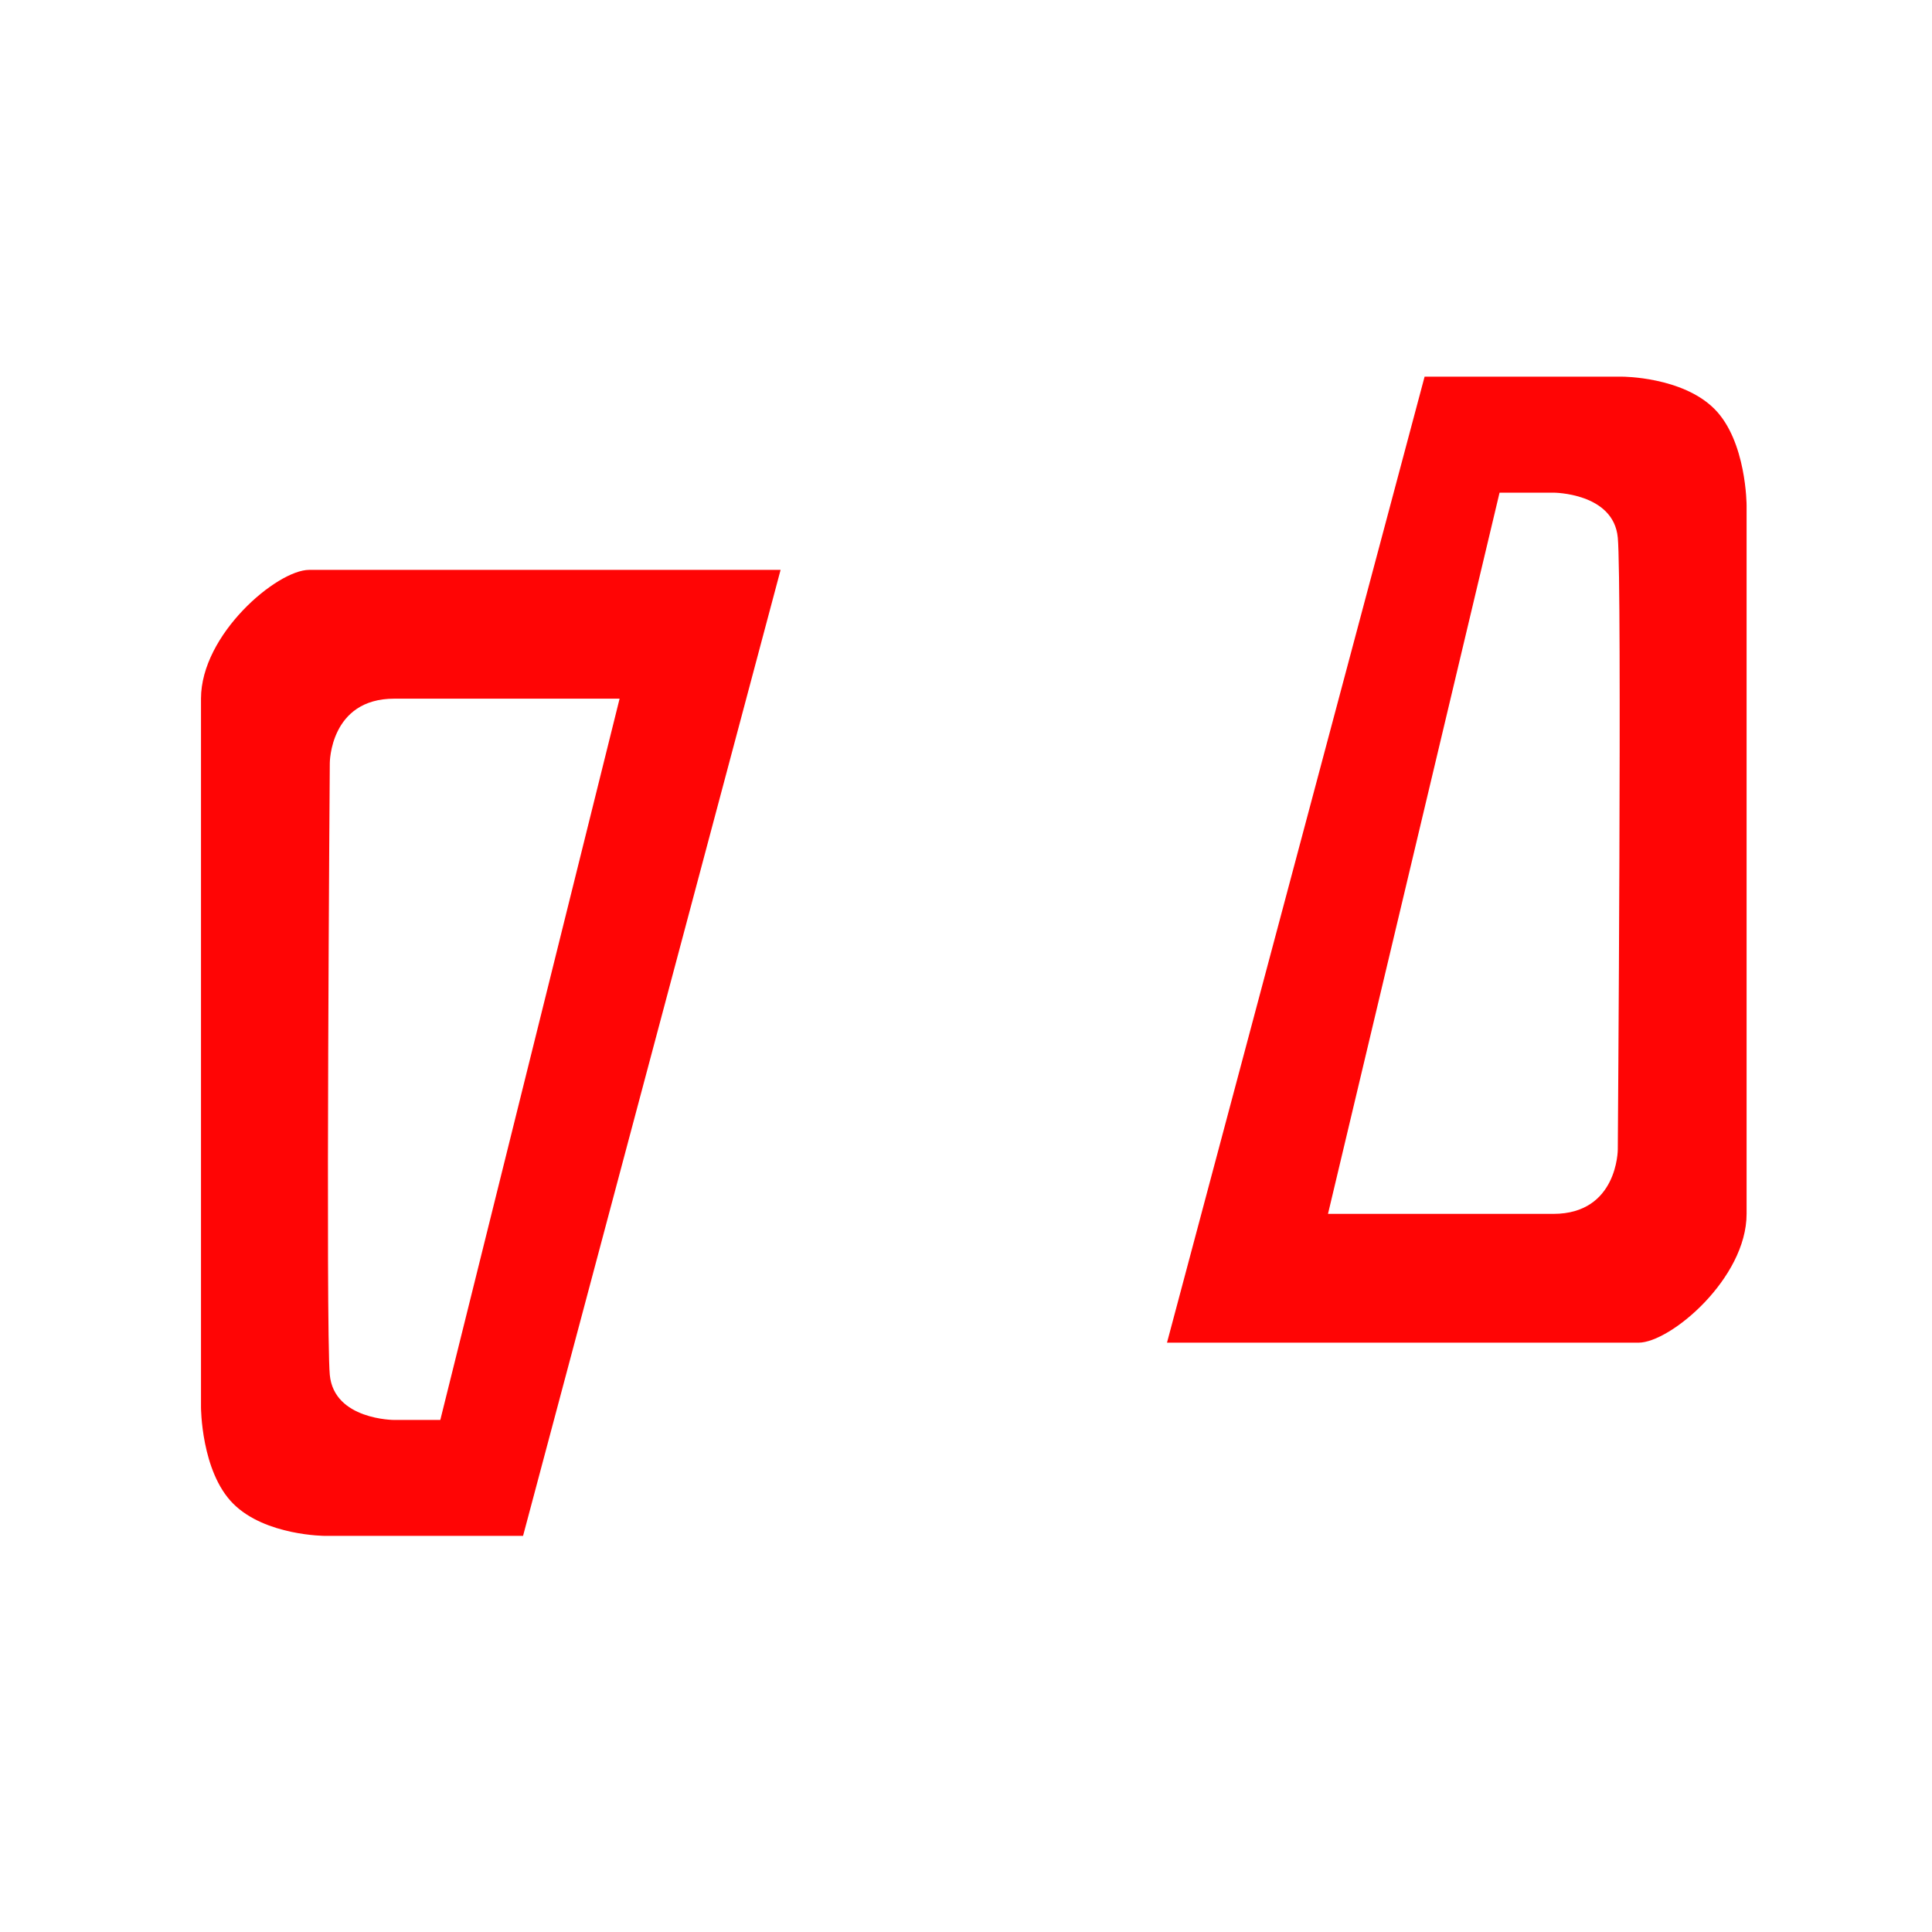
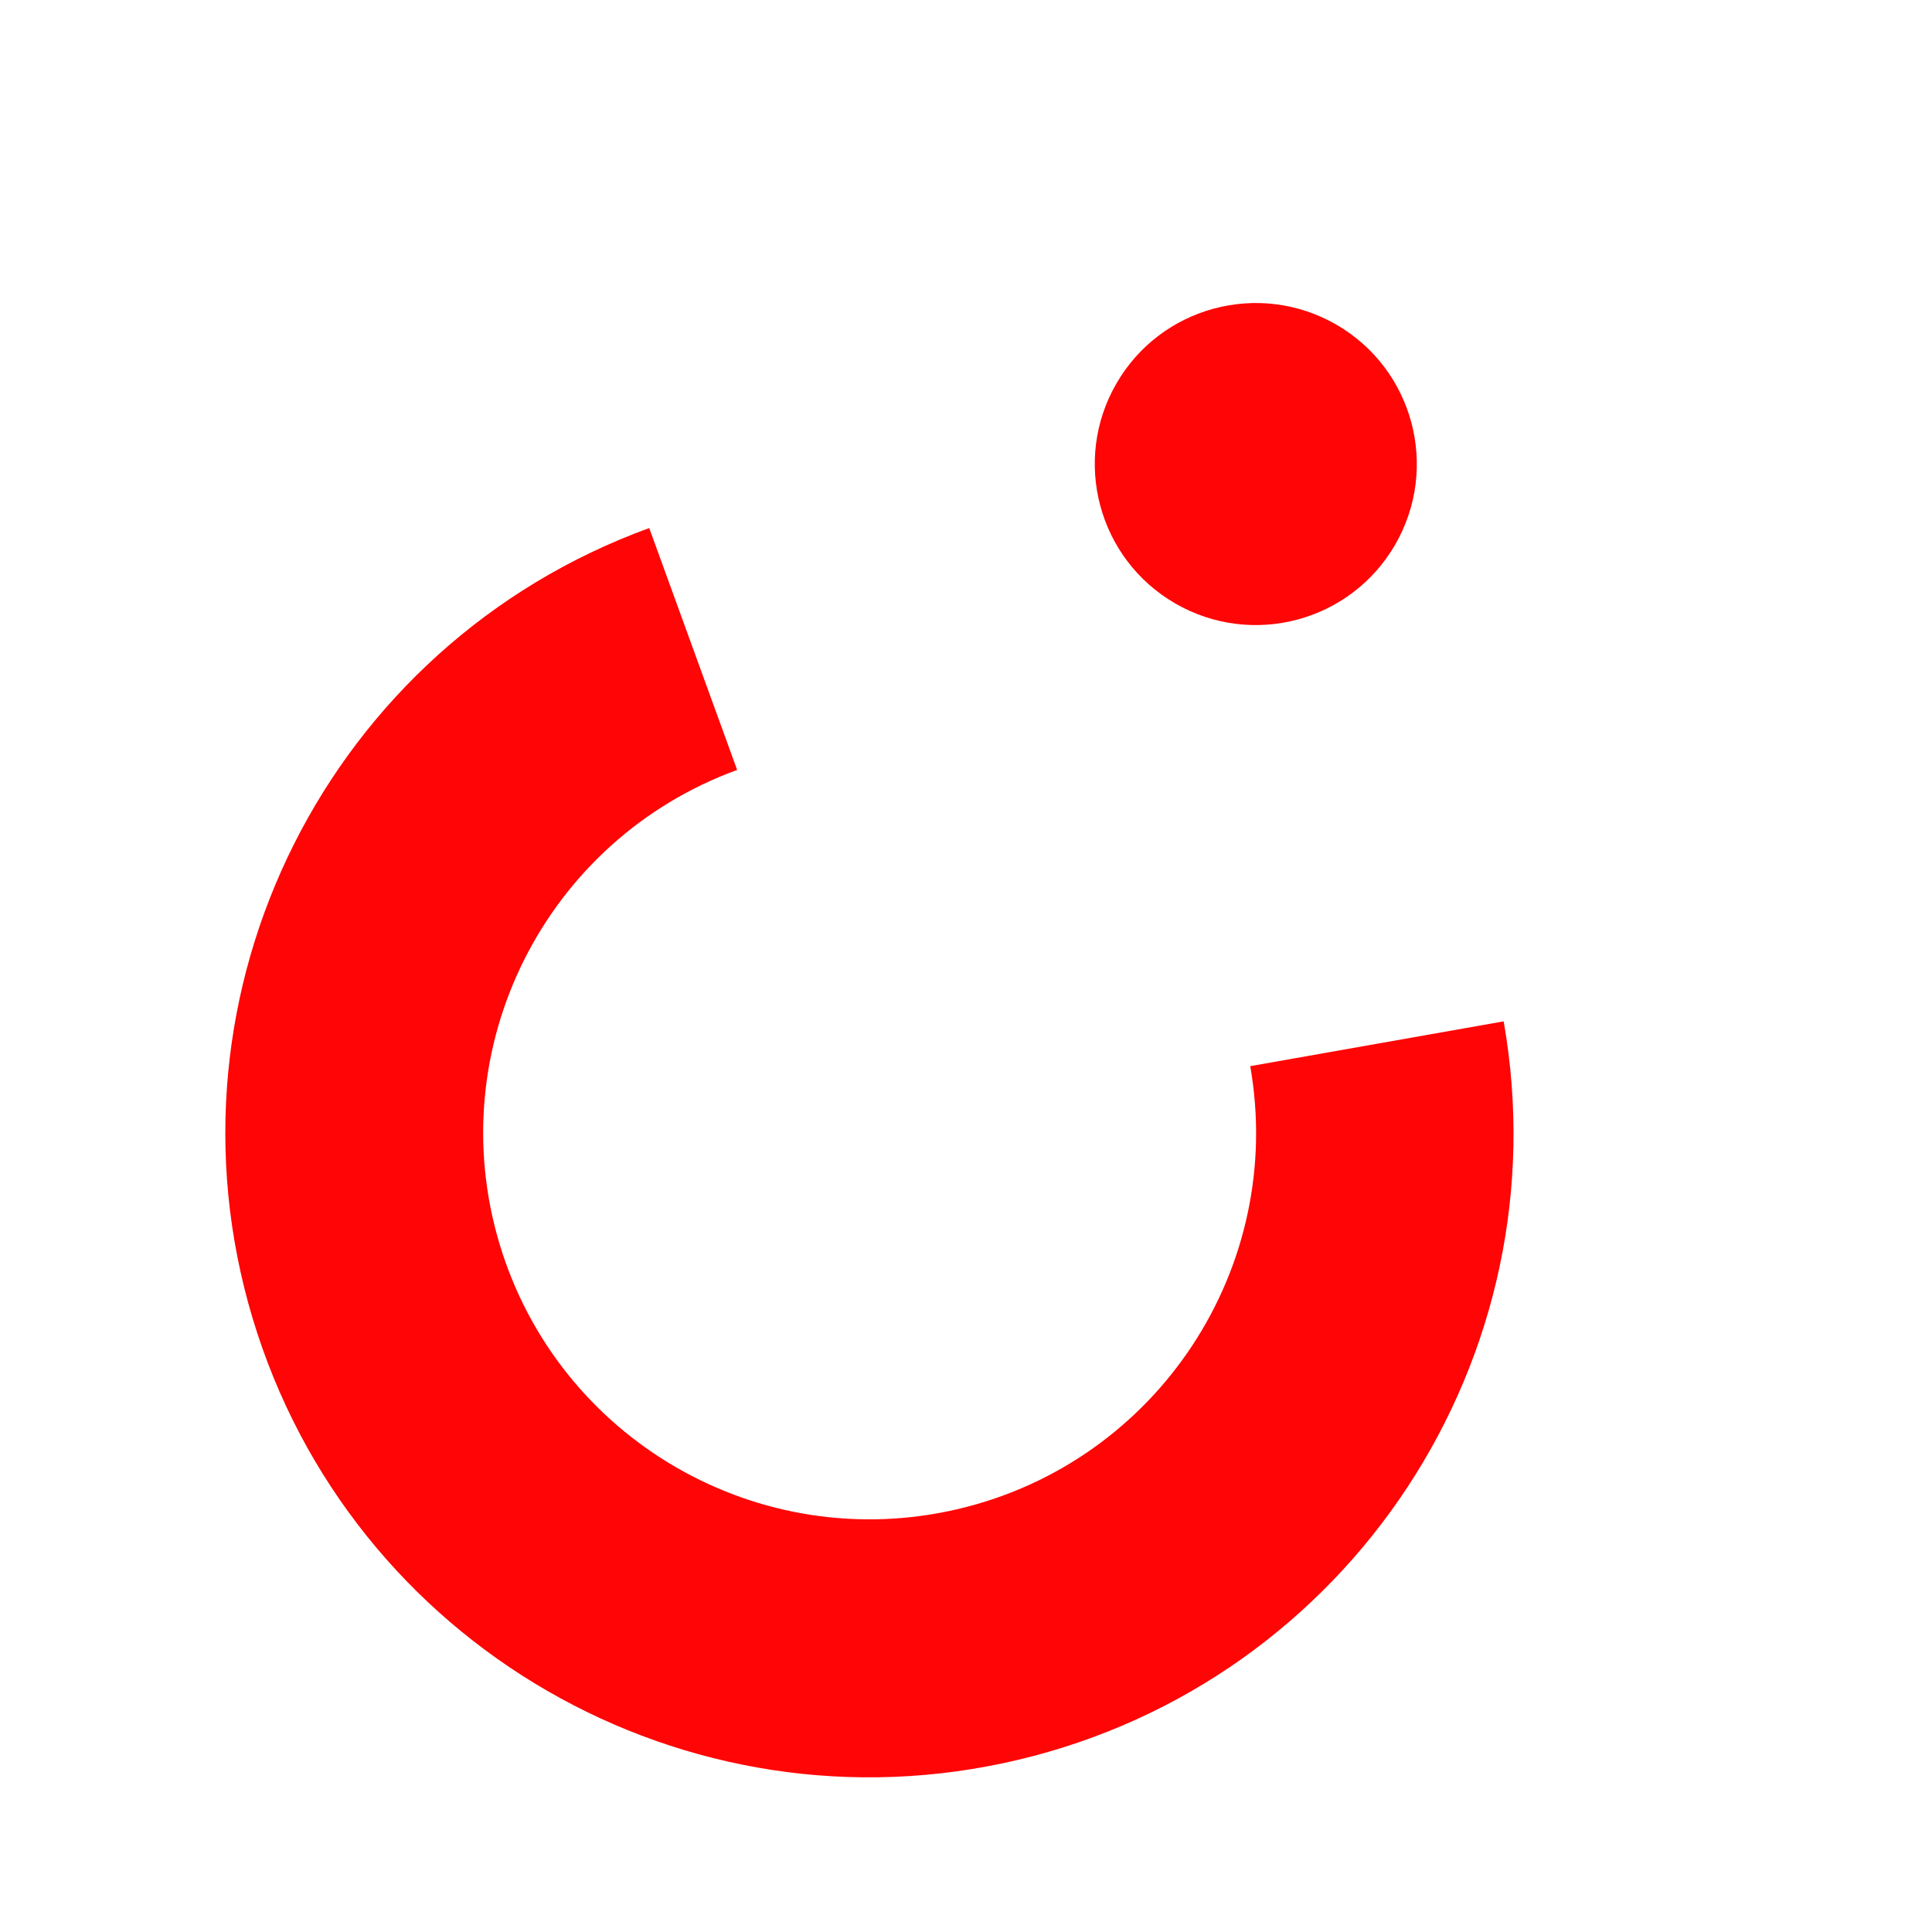
<svg xmlns="http://www.w3.org/2000/svg" width="30" height="30" viewBox="0 0 30 30" fill="none">
-   <path fill-rule="evenodd" clip-rule="evenodd" d="M27.121 18.849C27.121 19.849 25.939 20.849 25.442 20.849L18.121 20.849L22.121 5.849L25.193 5.849C25.193 5.849 26.121 5.849 26.621 6.349C27.121 6.849 27.121 7.849 27.121 7.849L27.121 18.849ZM20.621 18.849C20.621 18.849 23.121 18.849 24.121 18.849C25.121 18.849 25.121 17.849 25.121 17.849C25.121 17.849 25.187 9.048 25.121 8.349C25.056 7.65 24.121 7.65 24.121 7.65L23.285 7.65L20.621 18.849Z" fill="#FF0505" />
-   <path fill-rule="evenodd" clip-rule="evenodd" d="M3.121 10.849C3.121 9.849 4.304 8.849 4.801 8.849L12.121 8.849L8.122 23.849L5.05 23.849C5.05 23.849 4.121 23.849 3.621 23.349C3.121 22.849 3.121 21.849 3.121 21.849L3.121 10.849ZM9.621 10.849C9.621 10.849 7.121 10.849 6.121 10.849C5.121 10.849 5.121 11.849 5.121 11.849C5.121 11.849 5.056 20.65 5.121 21.349C5.187 22.049 6.121 22.049 6.121 22.049L6.837 22.049L9.621 10.849Z" fill="#FF0505" />
+   <g transform="rotate(300 15 15)">
+     <path d="M18.43 7.34 A10 10 0 1 0 18.43 22.66 L15.86 19.60 A6 6 0 1 1 15.86 10.40 Z" fill="#FF0505" />
+     <circle cx="24" cy="15" r="2.5" fill="#FF0505" />
+   </g>
</svg>
